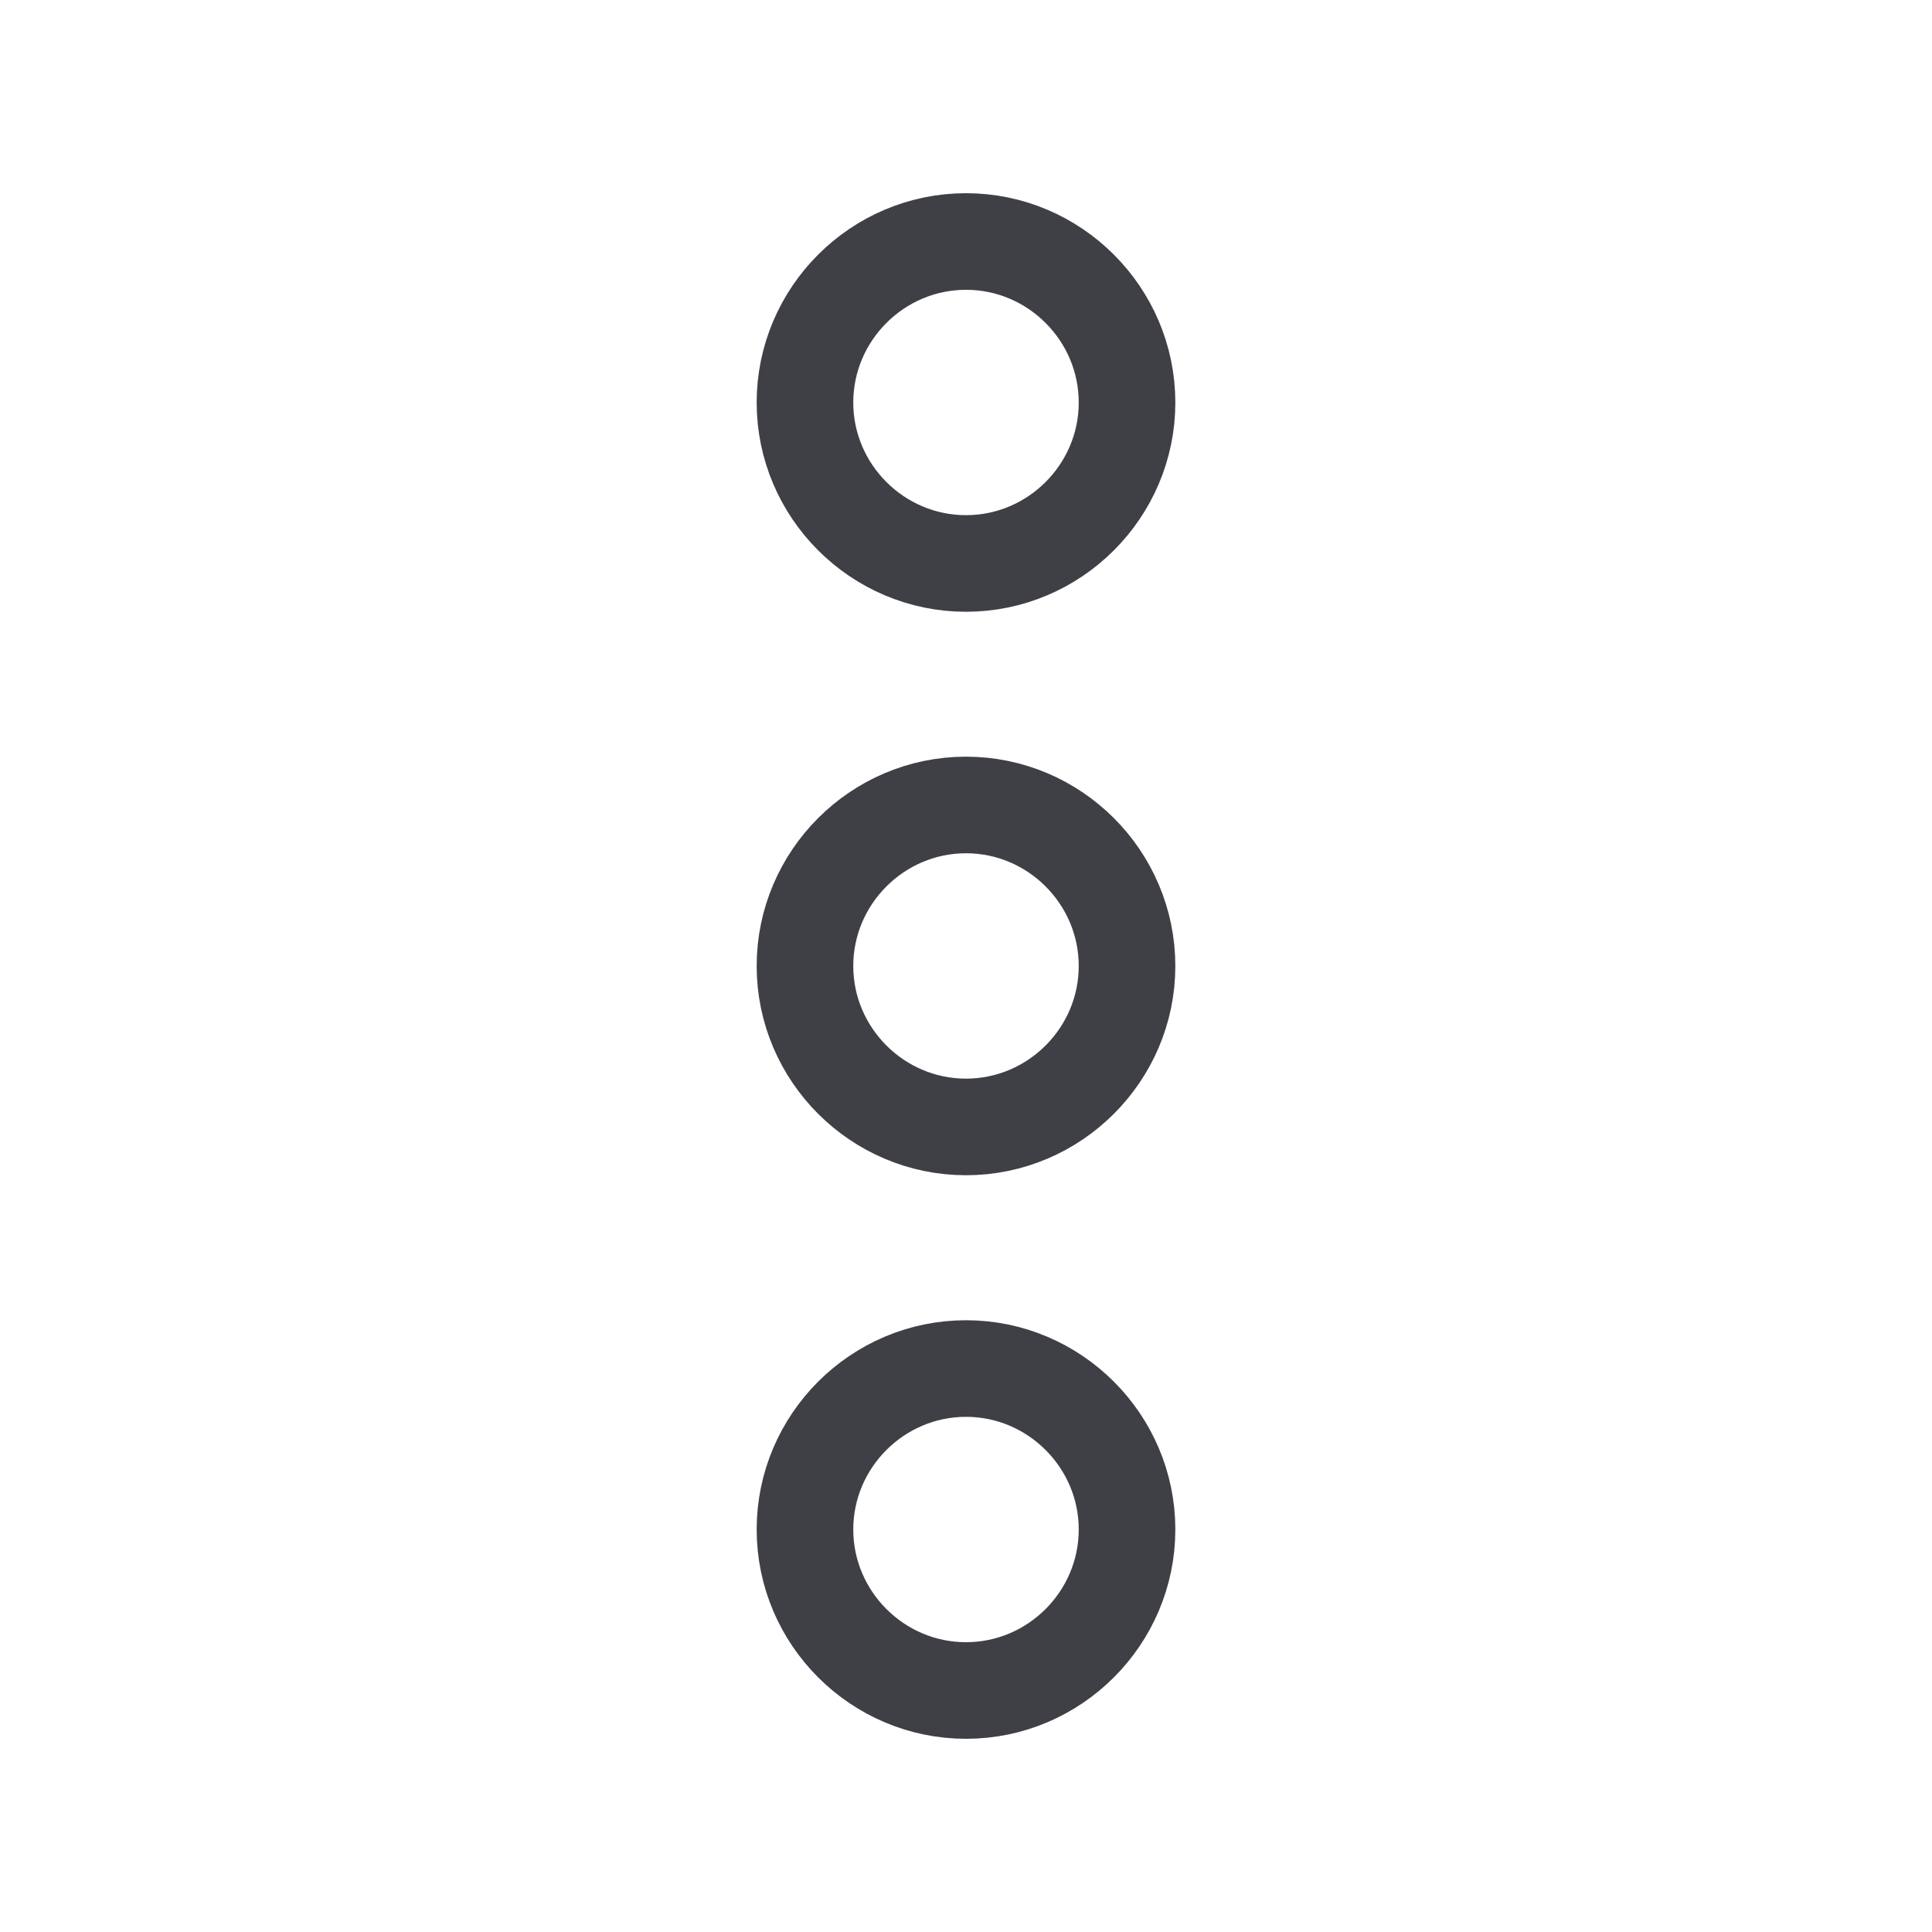
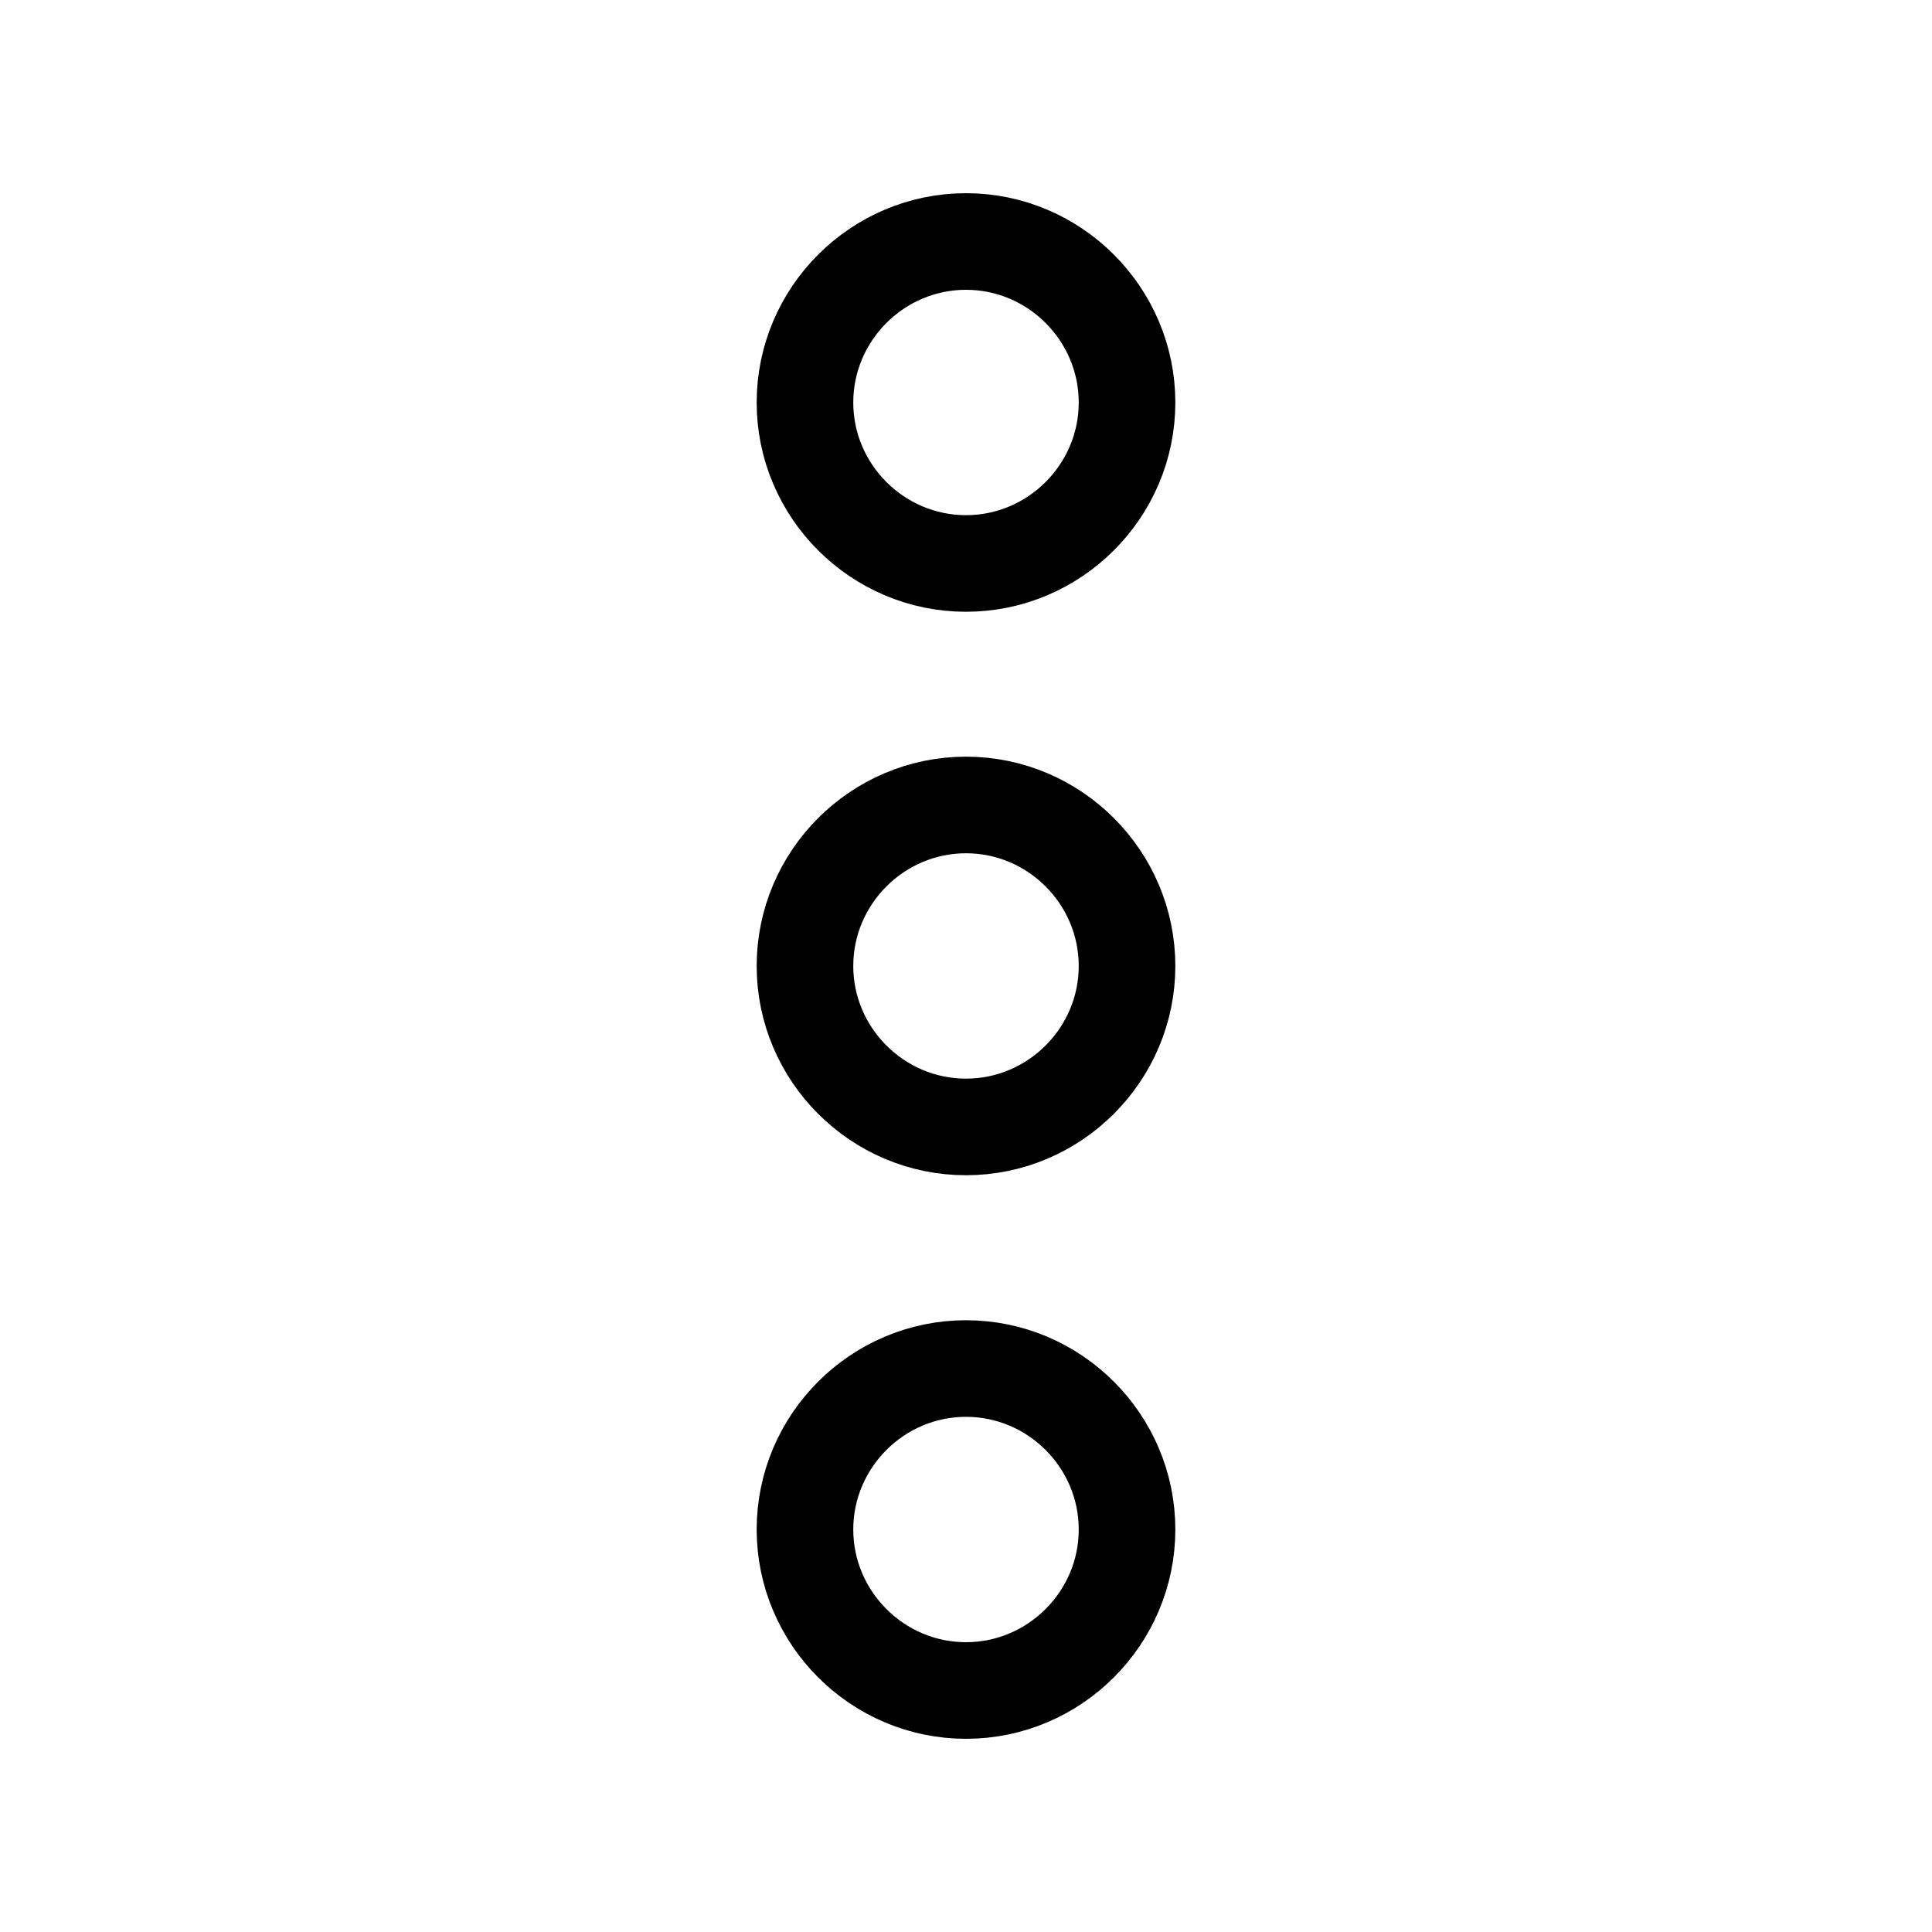
<svg xmlns="http://www.w3.org/2000/svg" width="20" height="20" viewBox="0 0 20 20" fill="none">
-   <path d="M8.333 15.833C8.333 16.75 9.083 17.5 10 17.5C10.917 17.5 11.667 16.75 11.667 15.833C11.667 14.917 10.917 14.167 10 14.167C9.083 14.167 8.333 14.917 8.333 15.833Z" stroke="#3F3F46" />
-   <path d="M8.333 4.167C8.333 5.083 9.083 5.833 10 5.833C10.917 5.833 11.667 5.083 11.667 4.167C11.667 3.25 10.917 2.5 10 2.5C9.083 2.5 8.333 3.25 8.333 4.167Z" stroke="#3F3F46" />
-   <path d="M8.333 10C8.333 10.916 9.083 11.666 10 11.666C10.917 11.666 11.667 10.916 11.667 10C11.667 9.083 10.917 8.333 10 8.333C9.083 8.333 8.333 9.083 8.333 10Z" stroke="#3F3F46" />
+   <path d="M8.333 15.833C8.333 16.75 9.083 17.5 10 17.5C10.917 17.5 11.667 16.75 11.667 15.833C11.667 14.917 10.917 14.167 10 14.167C9.083 14.167 8.333 14.917 8.333 15.833Z" stroke="currentColor" />
+   <path d="M8.333 4.167C8.333 5.083 9.083 5.833 10 5.833C10.917 5.833 11.667 5.083 11.667 4.167C11.667 3.25 10.917 2.5 10 2.5C9.083 2.5 8.333 3.25 8.333 4.167Z" stroke="currentColor" />
+   <path d="M8.333 10C8.333 10.916 9.083 11.666 10 11.666C10.917 11.666 11.667 10.916 11.667 10C11.667 9.083 10.917 8.333 10 8.333C9.083 8.333 8.333 9.083 8.333 10Z" stroke="currentColor" />
</svg>
